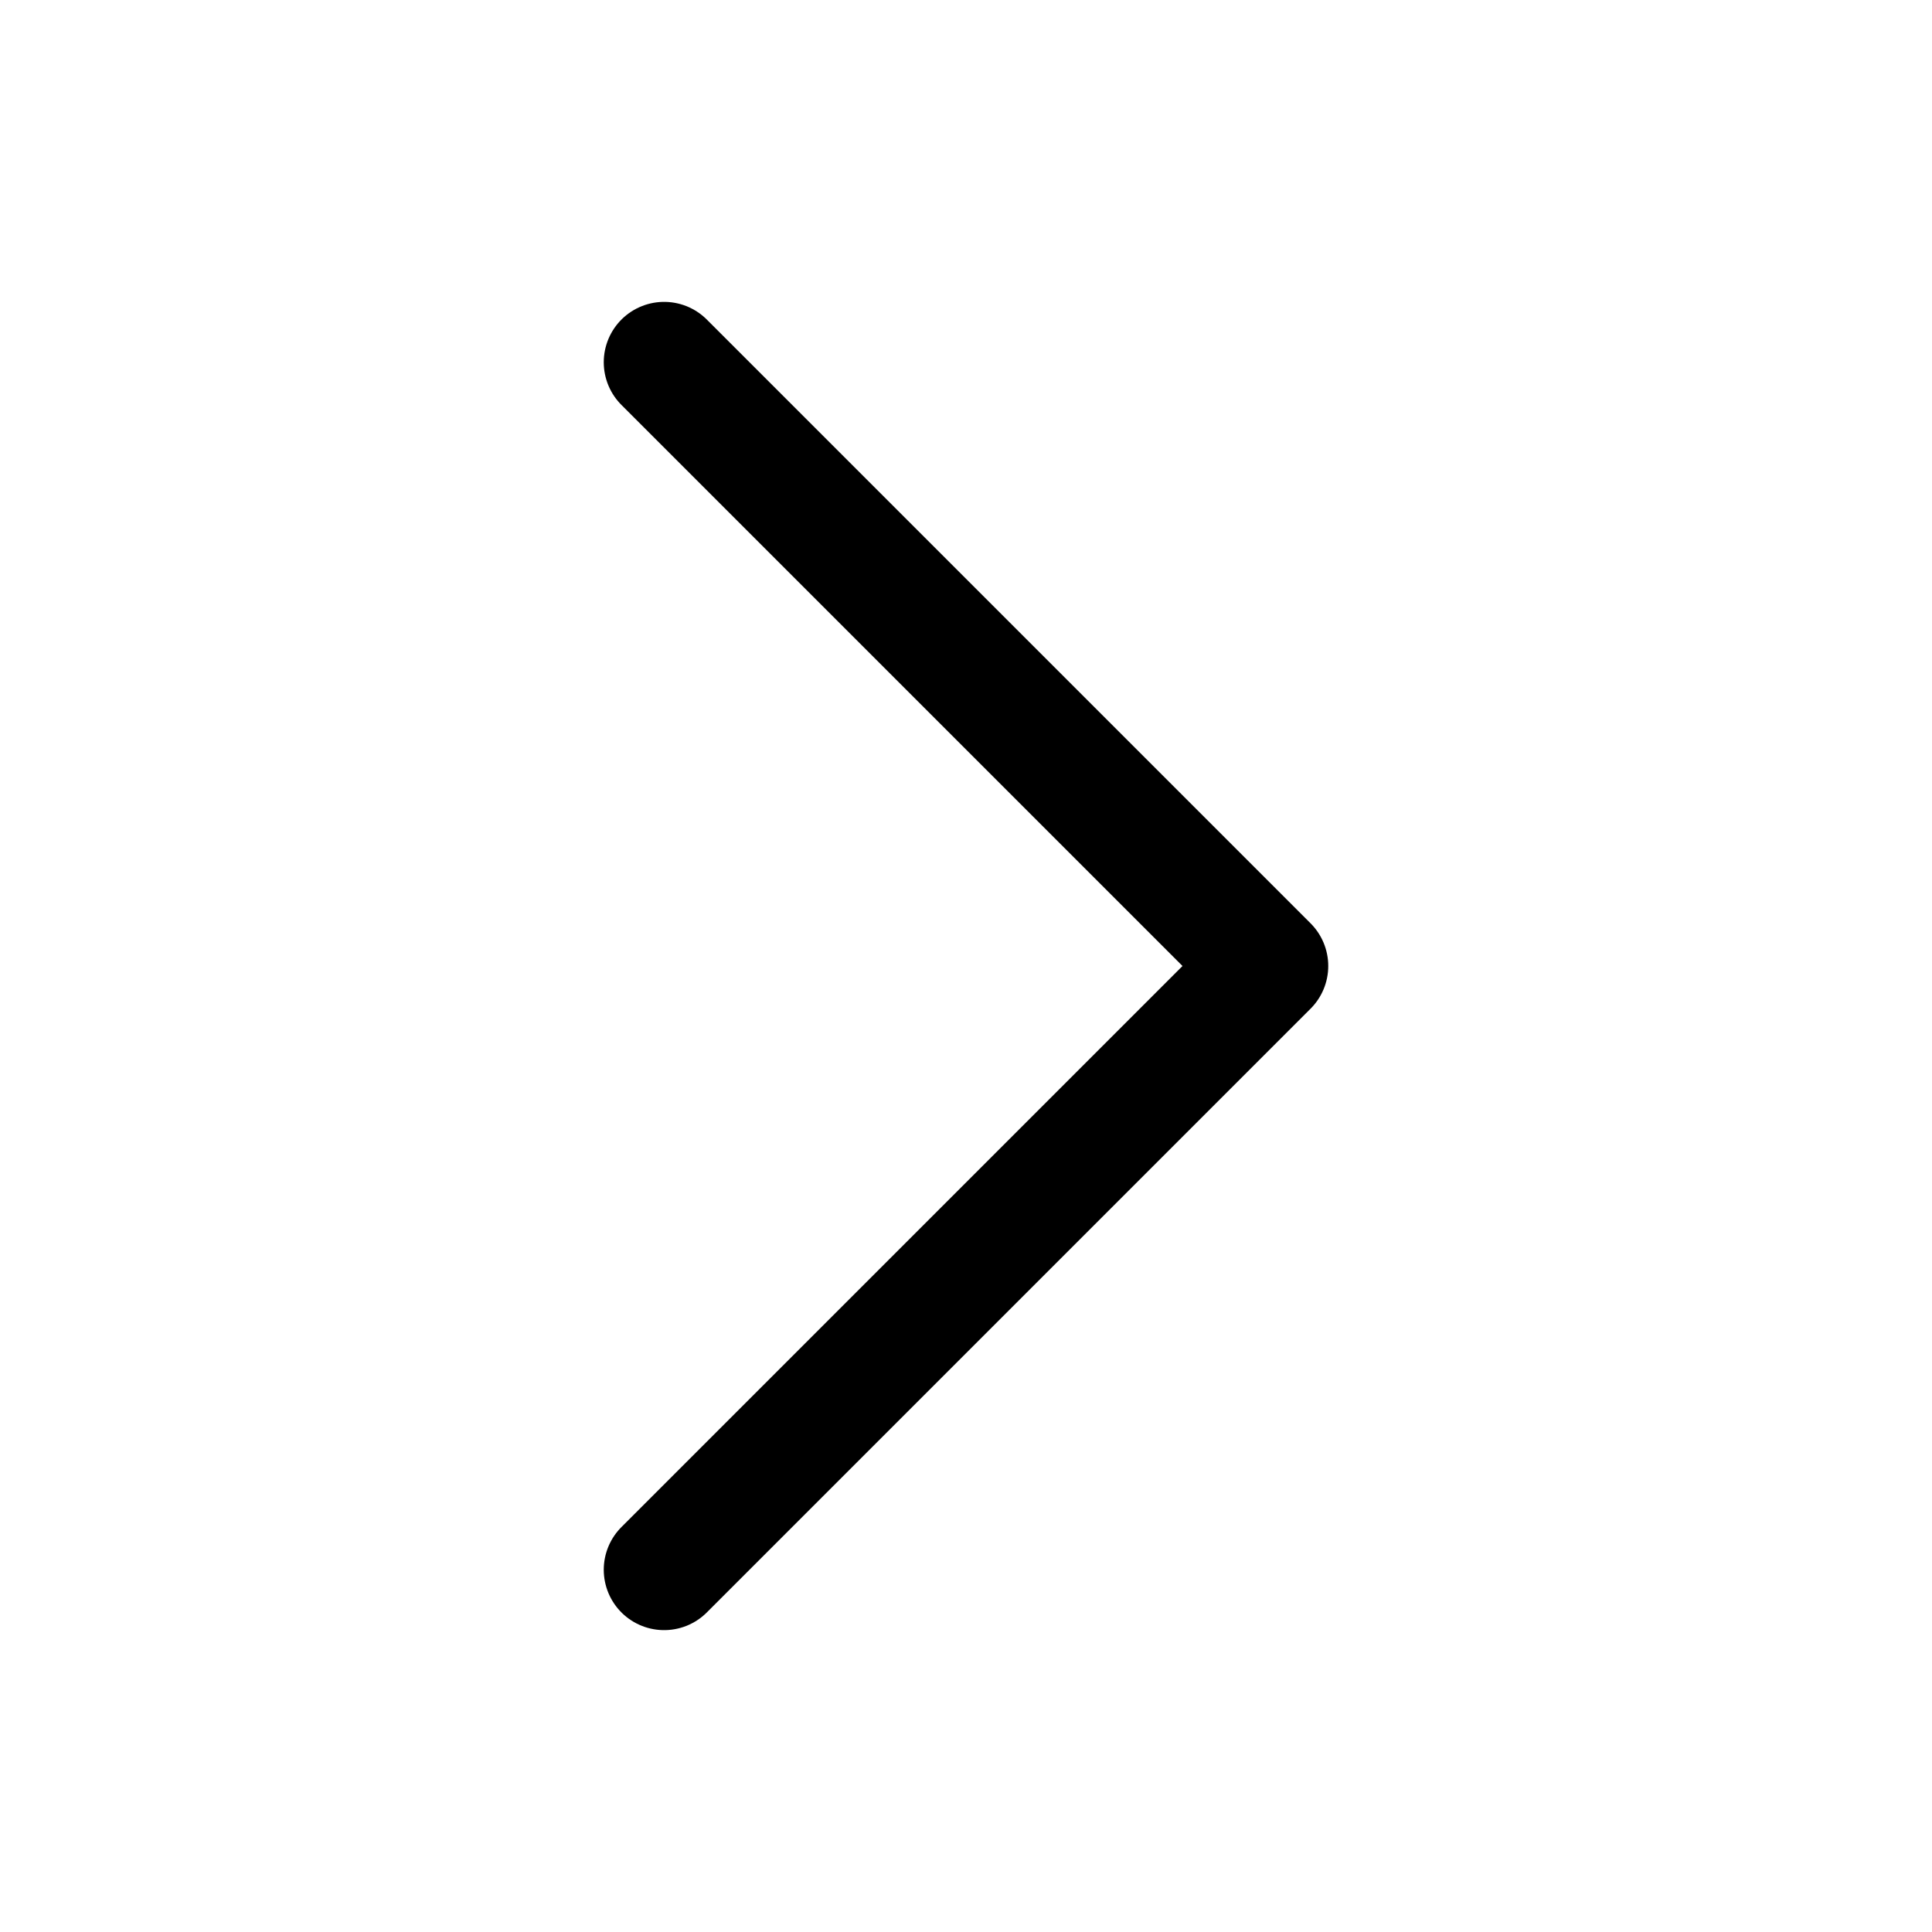
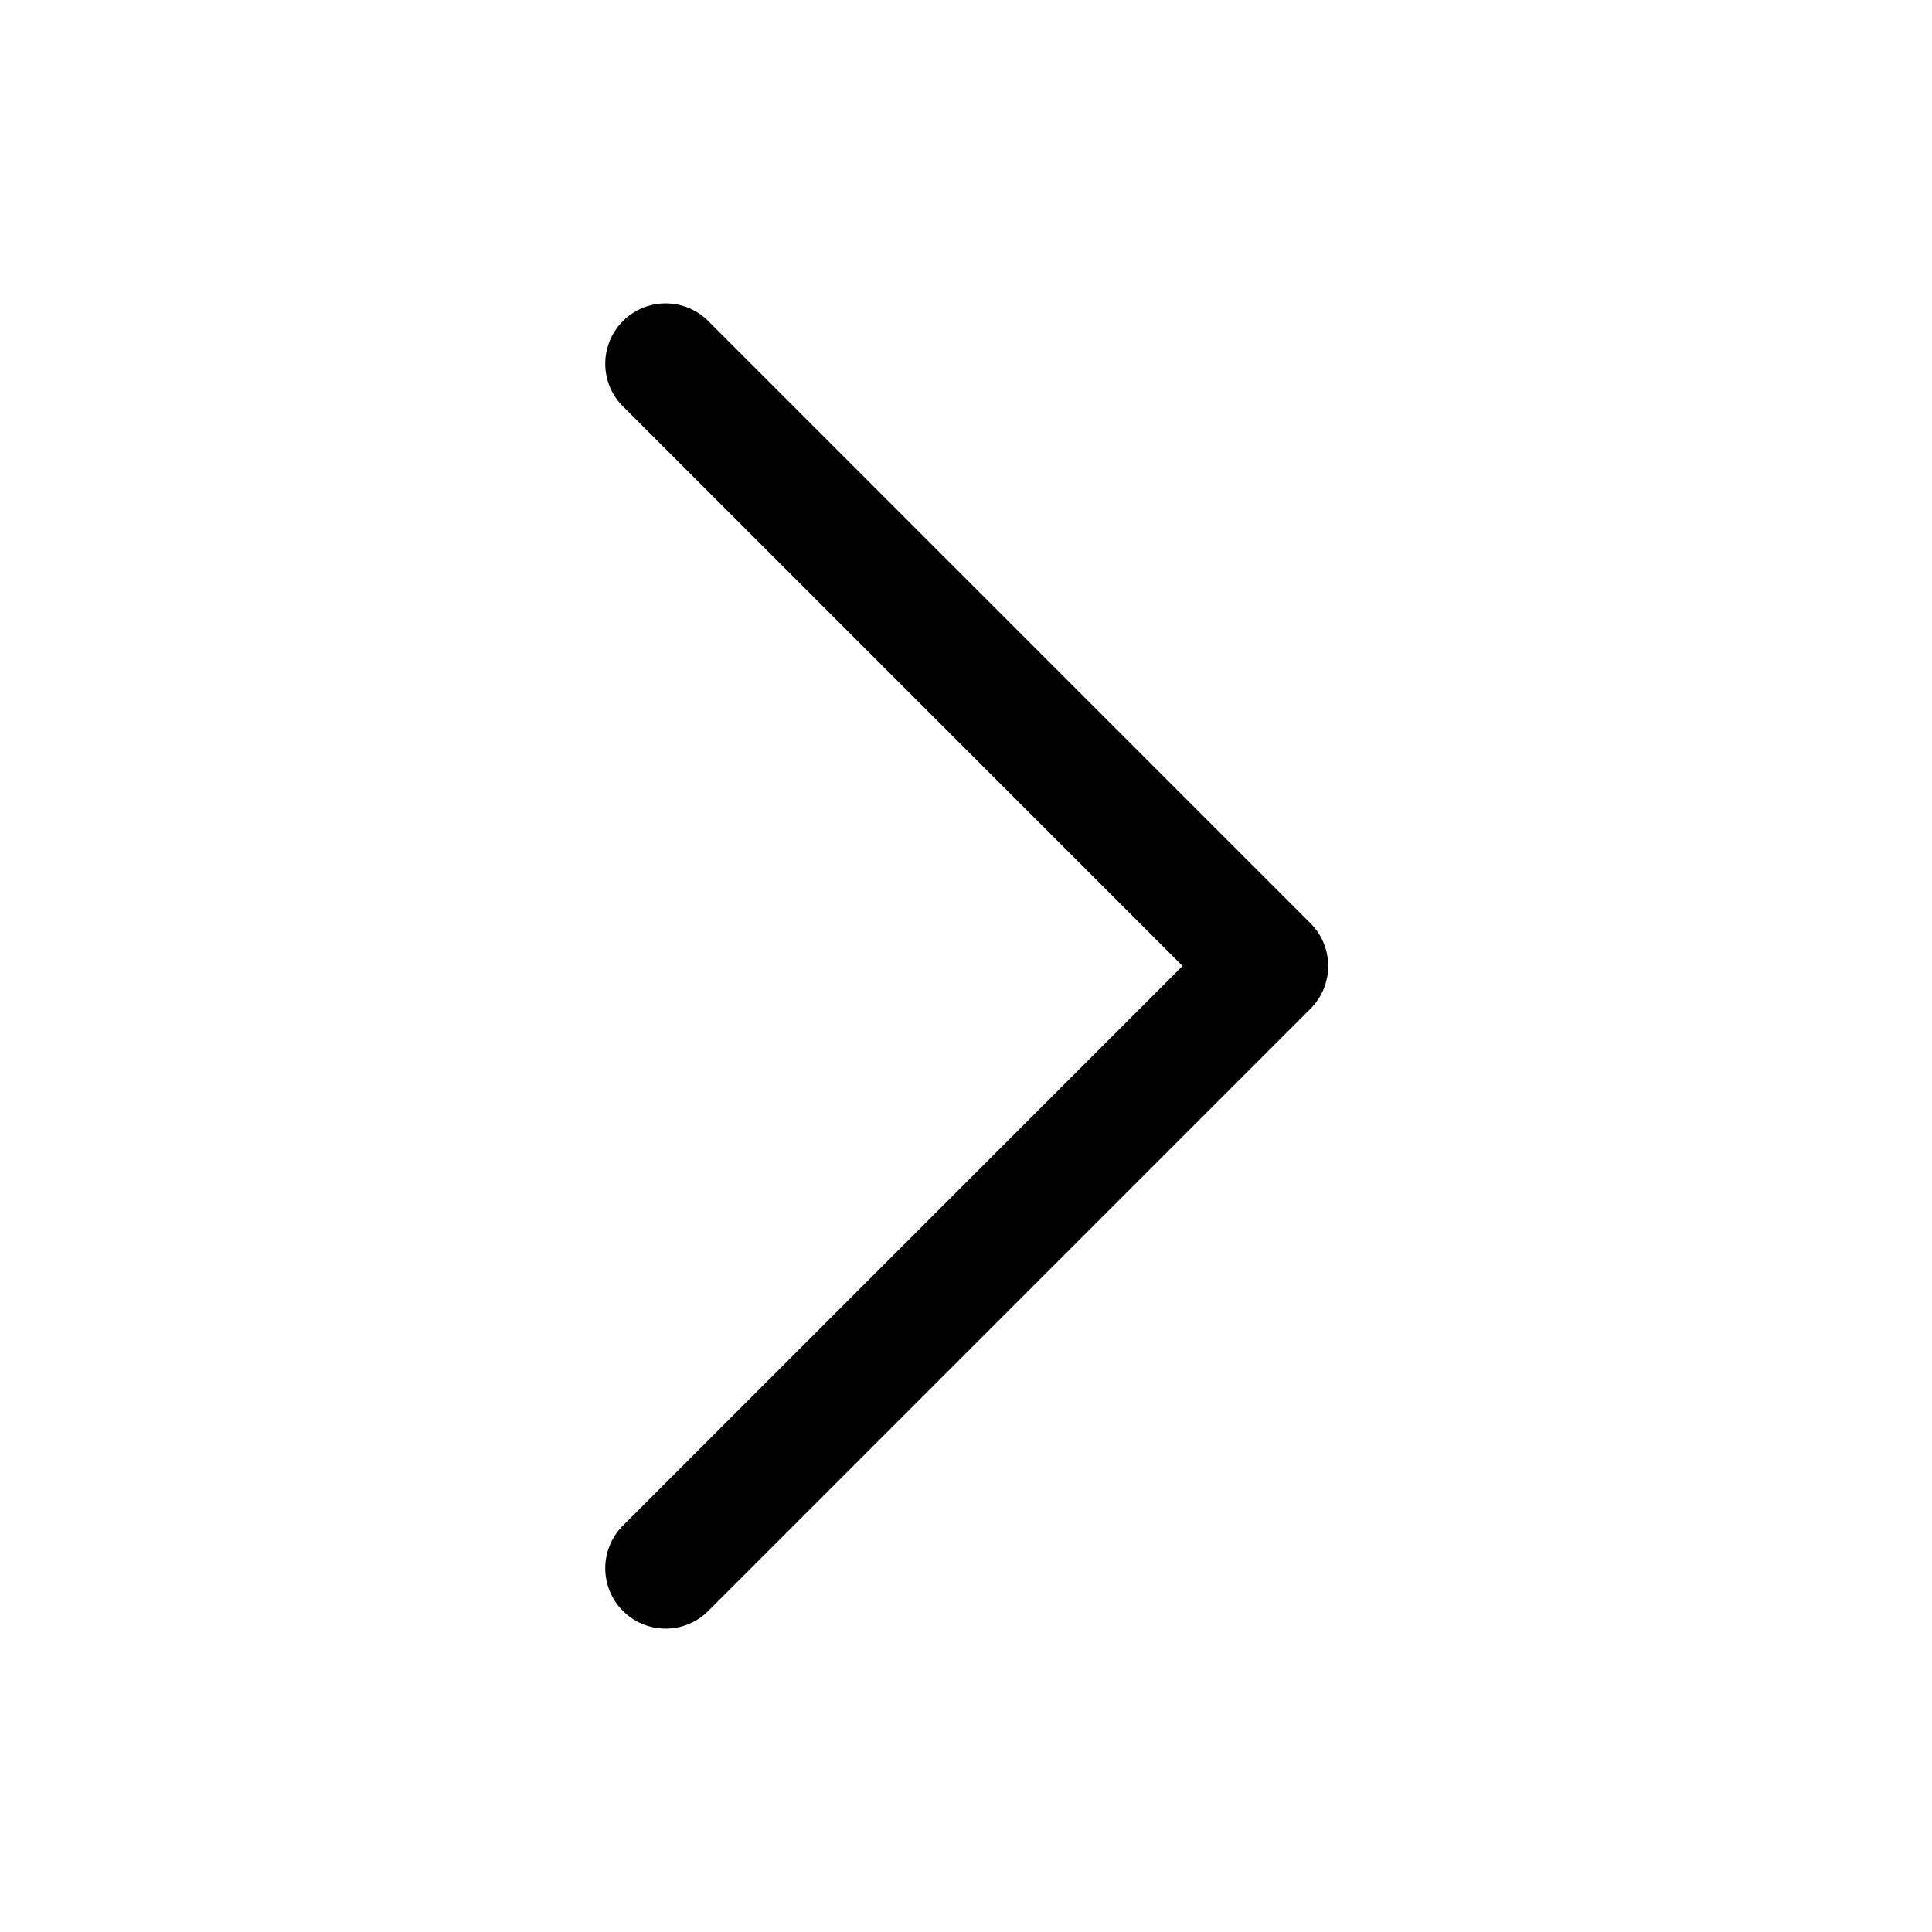
- <svg xmlns="http://www.w3.org/2000/svg" fill="none" viewBox="0 0 24 24" stroke-width="1.5" stroke="currentColor" class="w-6 h-6">
-   <path stroke-linecap="round" stroke-linejoin="round" d="M8.25 4.5l7.5 7.5-7.5 7.5" />
+ <svg xmlns="http://www.w3.org/2000/svg" viewBox="0 0 24 24" fill="currentColor" class="w-6 h-6">
+   <path fill-rule="evenodd" d="M16.28 11.47a.75.75 0 010 1.06l-7.5 7.5a.75.75 0 01-1.06-1.06L14.69 12 7.72 5.03a.75.75 0 011.06-1.06l7.5 7.5z" clip-rule="evenodd" />
</svg>
